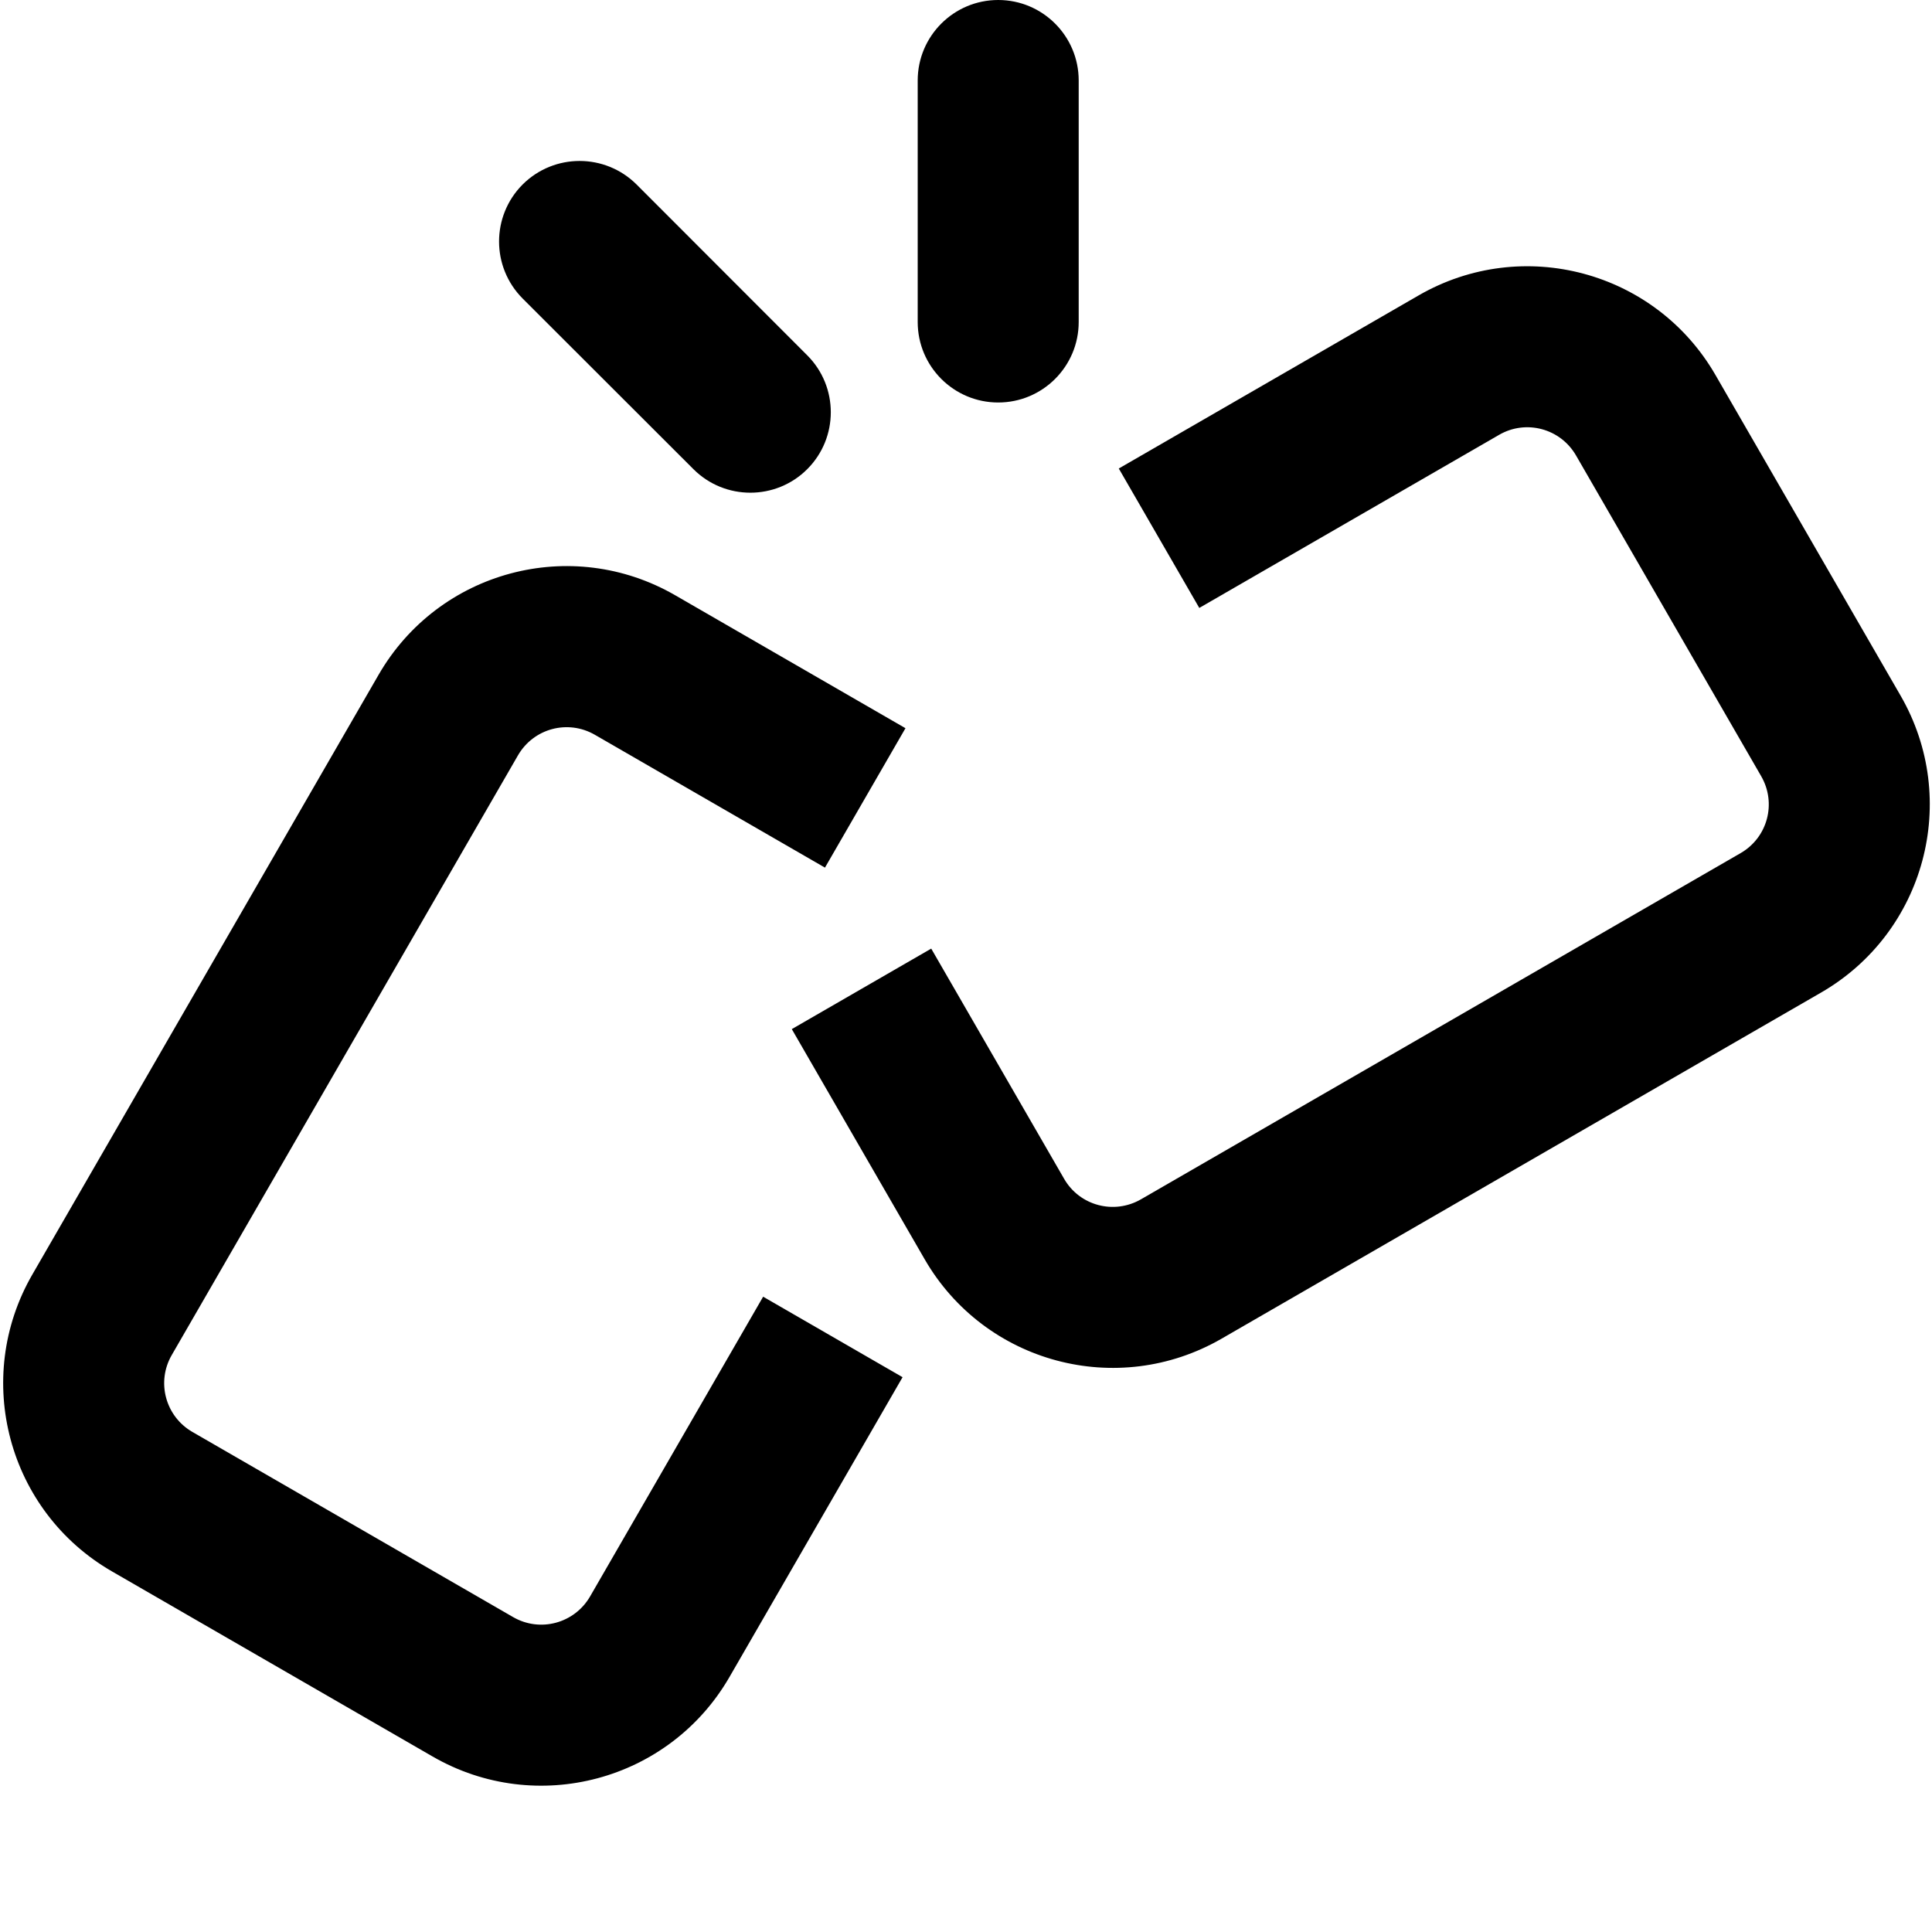
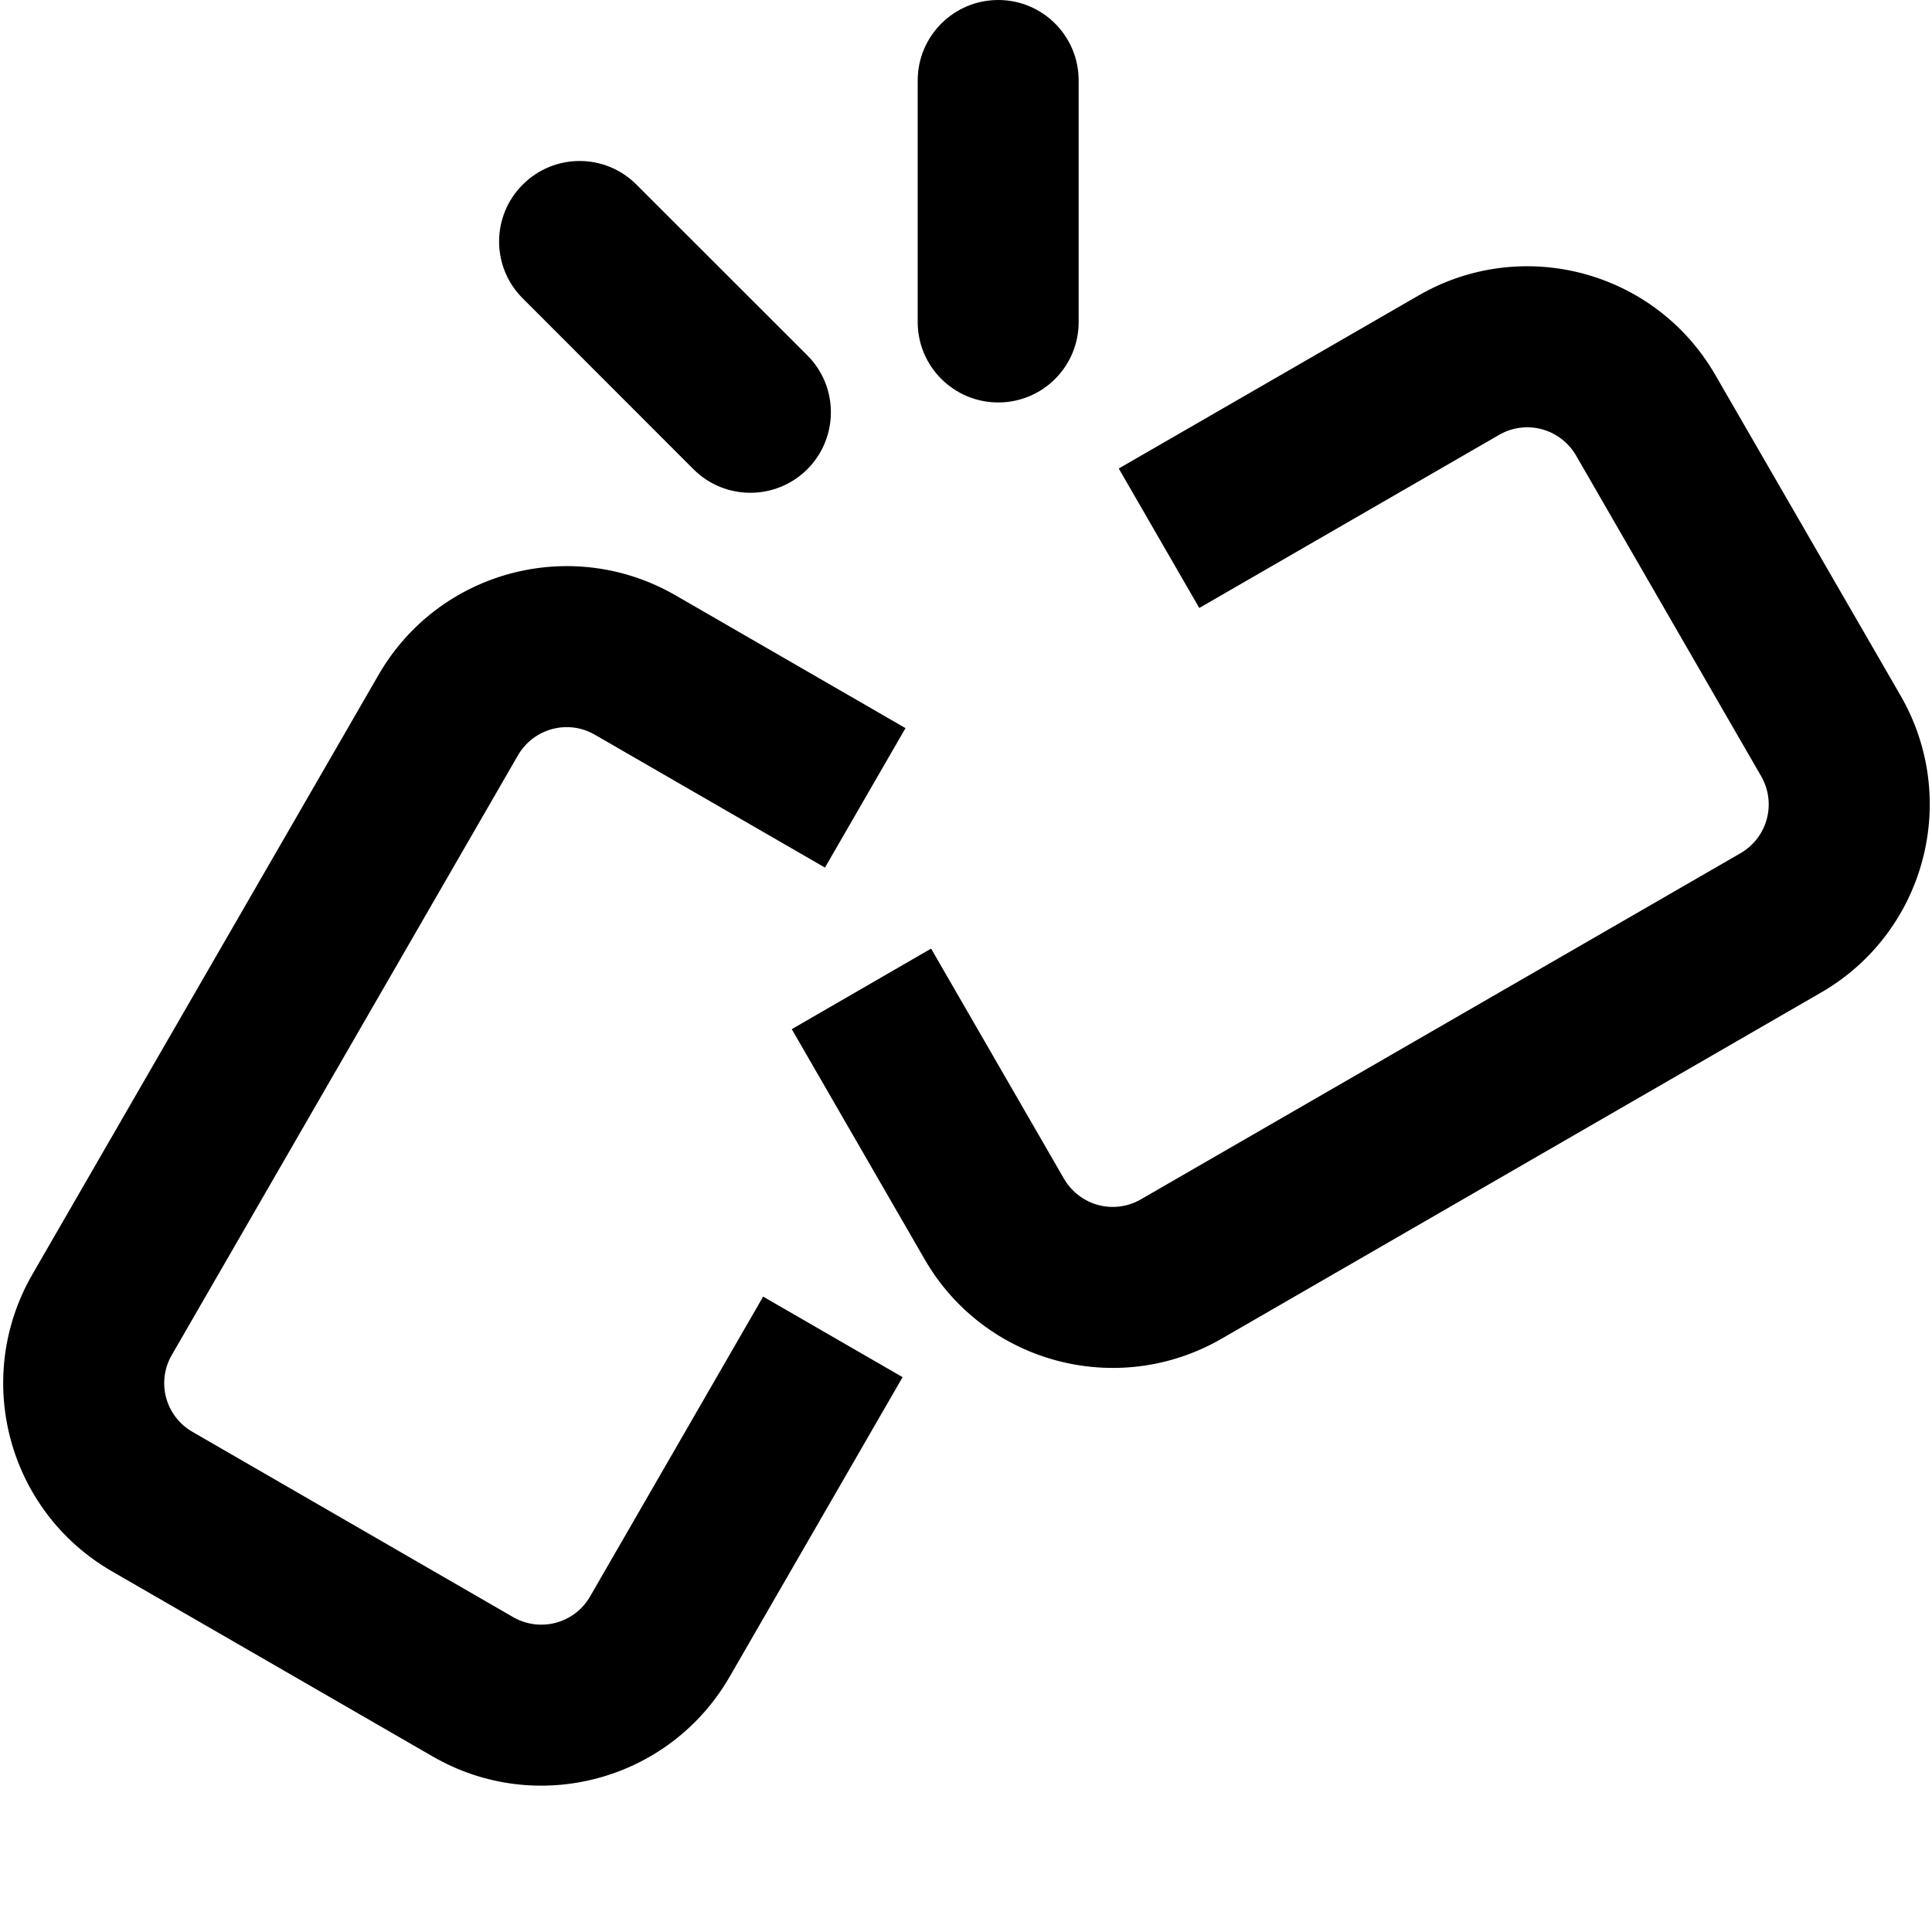
- <svg viewBox="0 0 12 12">
-   <path d="M6.2 0C6.476 0 6.7 0.224 6.7 0.5V2C6.7 2.276 6.476 2.5 6.2 2.5C5.924 2.5 5.7 2.276 5.7 2V0.5C5.7 0.224 5.924 0 6.2 0Z M3.246 1.146C3.442 0.951 3.758 0.951 3.954 1.146L5.014 2.207C5.209 2.402 5.209 2.719 5.014 2.914C4.819 3.109 4.502 3.109 4.307 2.914L3.246 1.854C3.051 1.658 3.051 1.342 3.246 1.146Z M10.939 4.821C11.036 4.989 10.979 5.202 10.811 5.299L7.087 7.449C6.919 7.546 6.705 7.489 6.609 7.321L5.784 5.892L4.918 6.392L5.743 7.821C6.116 8.467 6.94 8.688 7.587 8.315L11.311 6.165C11.957 5.792 12.178 4.967 11.805 4.321L10.655 2.329C10.282 1.683 9.457 1.462 8.811 1.835L6.949 2.91L7.449 3.776L9.311 2.701C9.478 2.604 9.692 2.661 9.789 2.829L10.939 4.821Z M1.067 8.416L3.217 4.692C3.314 4.524 3.527 4.467 3.695 4.564L5.124 5.389L5.624 4.523L4.195 3.698C3.549 3.324 2.724 3.545 2.351 4.192L0.201 7.916C-0.172 8.562 0.049 9.387 0.695 9.76L2.687 10.91C3.333 11.283 4.158 11.062 4.531 10.416L5.606 8.554L4.74 8.054L3.665 9.916C3.568 10.083 3.355 10.141 3.187 10.044L1.195 8.894C1.027 8.797 0.97 8.583 1.067 8.416Z" />
+ <svg viewBox="0 0 16 16">
+   <path d="M8.267 0C8.635 0 8.933 0.298 8.933 0.667V2.667C8.933 3.035 8.635 3.333 8.267 3.333C7.899 3.333 7.6 3.035 7.6 2.667V0.667C7.6 0.298 7.899 0 8.267 0Z M4.329 1.529C4.589 1.268 5.011 1.268 5.271 1.529L6.686 2.943C6.946 3.203 6.946 3.625 6.686 3.886C6.425 4.146 6.003 4.146 5.743 3.886L4.329 2.471C4.068 2.211 4.068 1.789 4.329 1.529Z  M14.585 6.428C14.714 6.652 14.638 6.936 14.414 7.066L9.449 9.932C9.225 10.062 8.941 9.985 8.811 9.761L7.711 7.856L6.557 8.523L7.657 10.428C8.154 11.29 9.254 11.584 10.116 11.087L15.081 8.22C15.942 7.723 16.237 6.623 15.74 5.761L14.206 3.106C13.709 2.244 12.609 1.949 11.748 2.447L9.265 3.88L9.932 5.035L12.414 3.602C12.638 3.472 12.922 3.549 13.052 3.772L14.585 6.428Z M1.423 11.221L4.289 6.256C4.419 6.032 4.703 5.955 4.927 6.085L6.832 7.185L7.499 6.03L5.594 4.93C4.732 4.433 3.632 4.727 3.135 5.589L0.268 10.554C-0.229 11.416 0.065 12.515 0.927 13.013L3.583 14.546C4.444 15.044 5.544 14.749 6.042 13.887L7.475 11.405L6.32 10.738L4.887 13.221C4.758 13.445 4.473 13.521 4.249 13.392L1.594 11.858C1.37 11.729 1.293 11.445 1.423 11.221Z" />
</svg>
